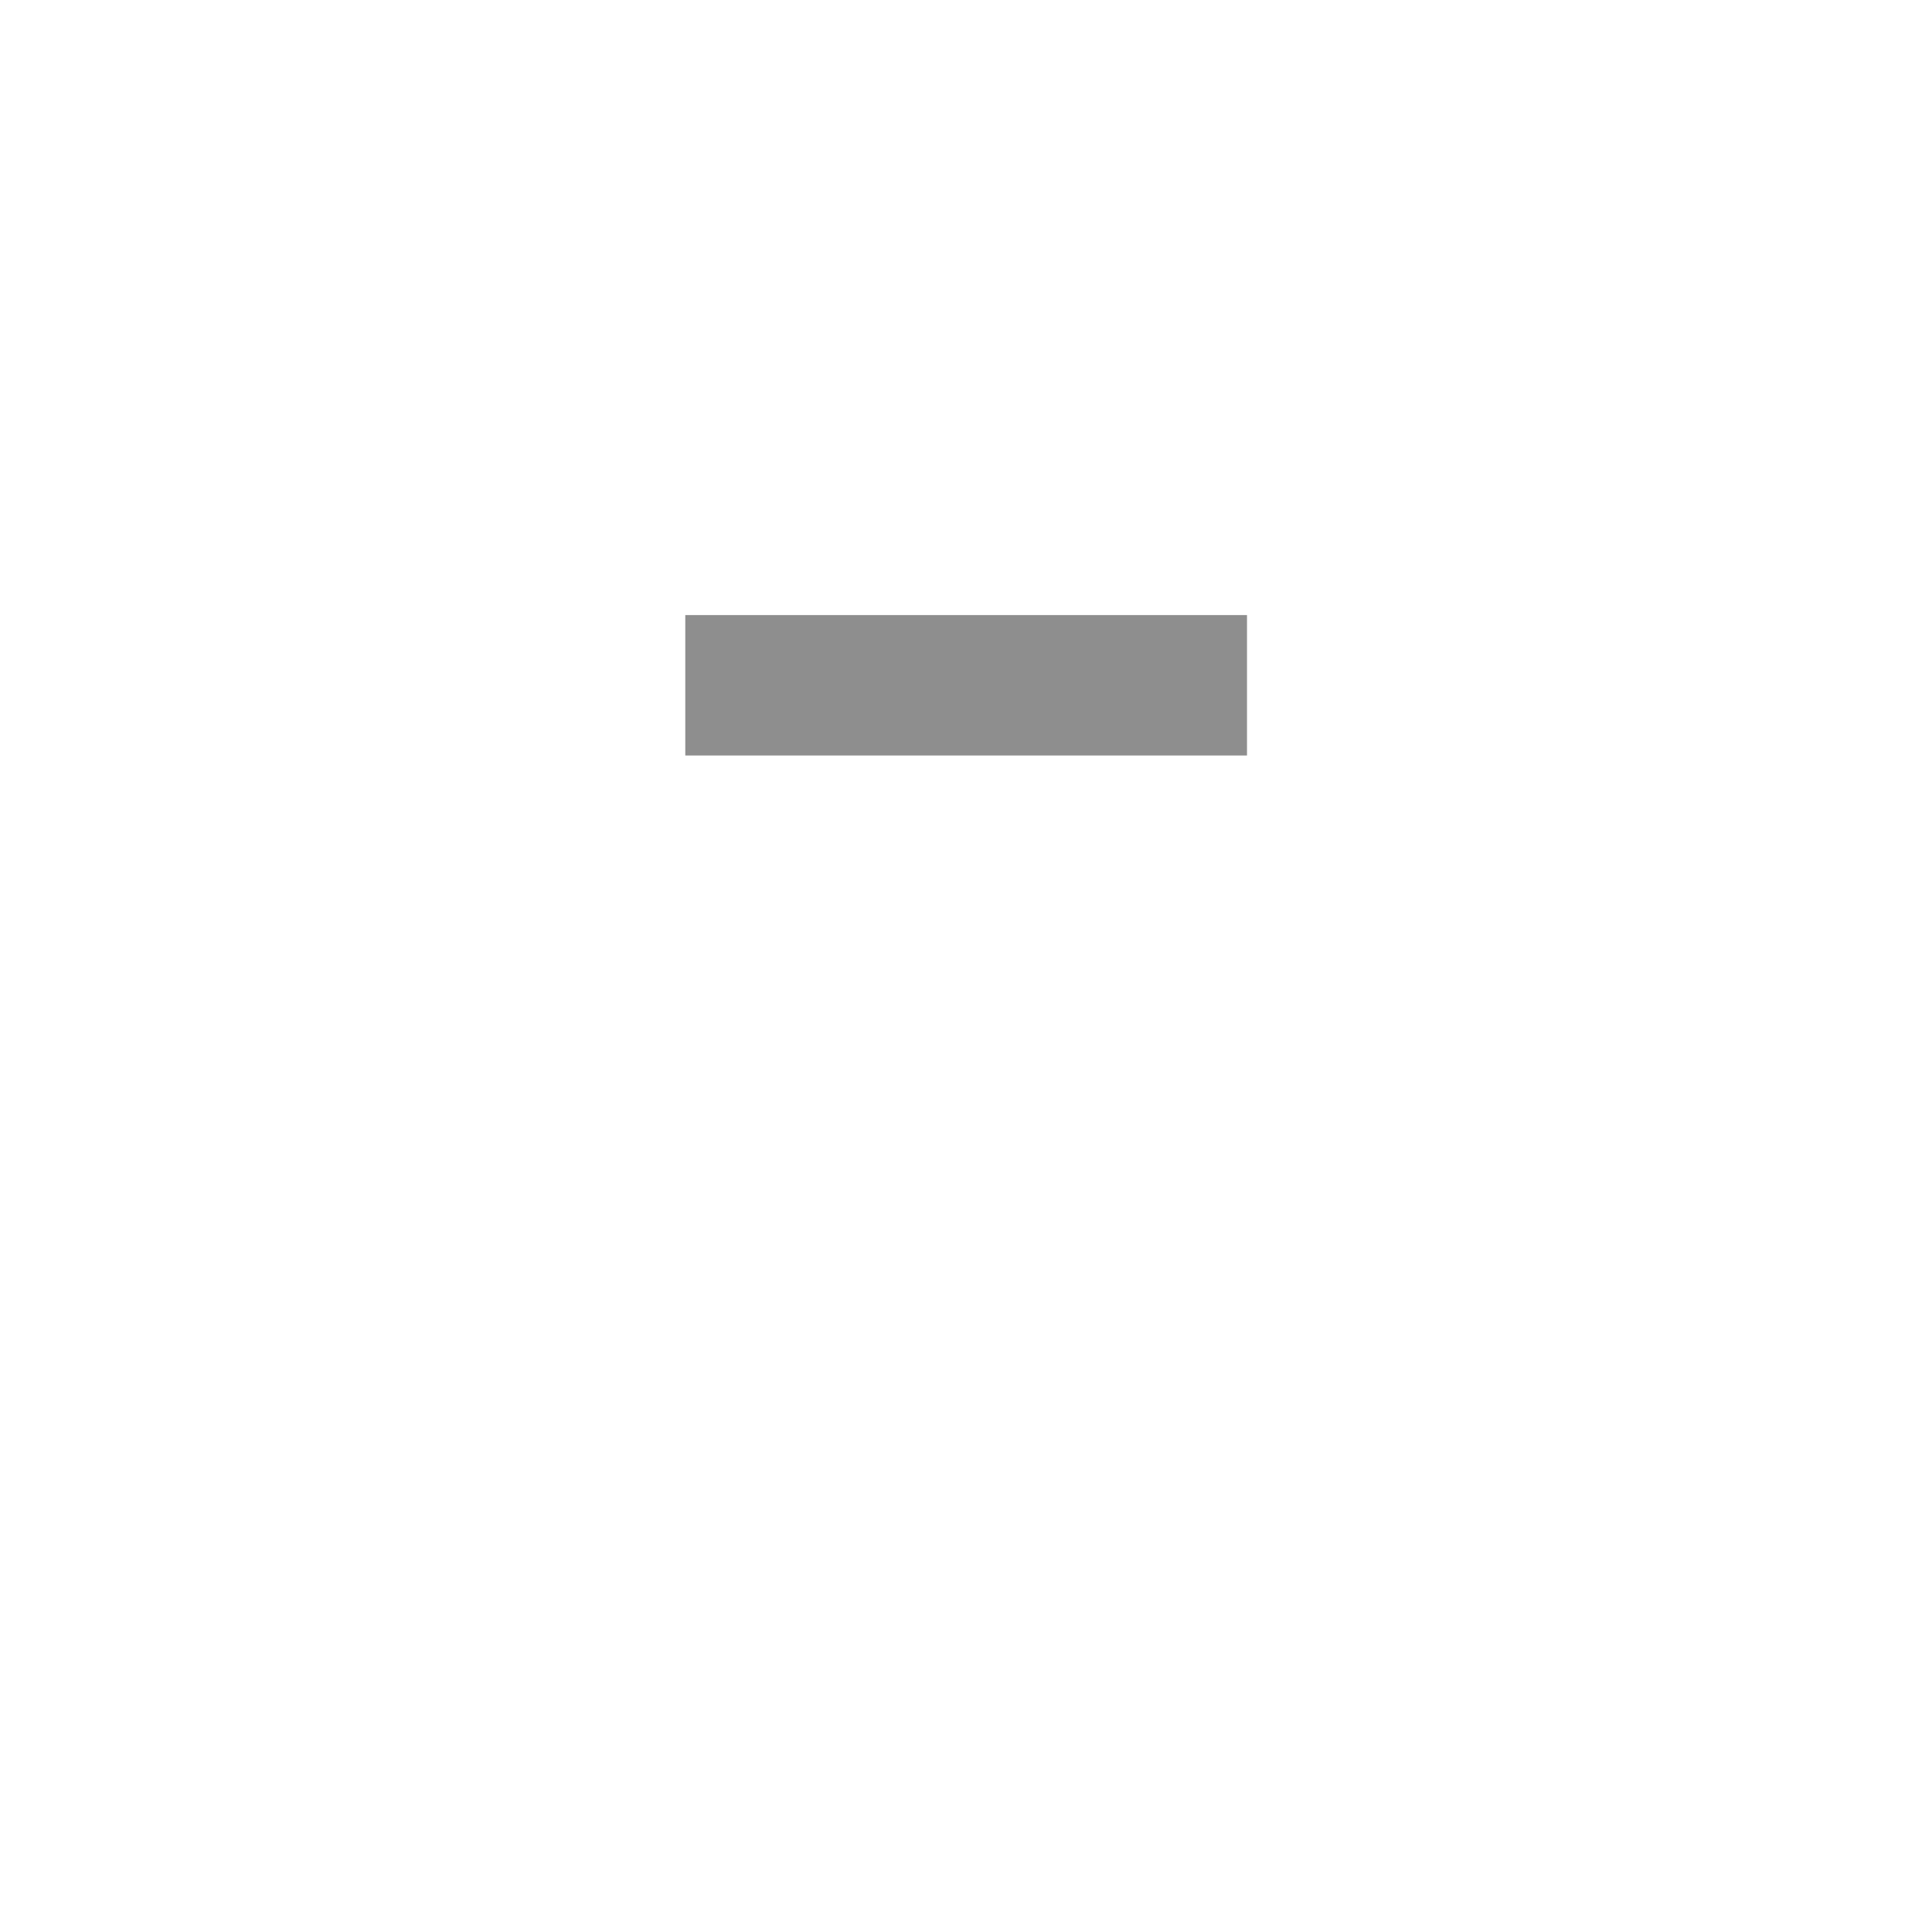
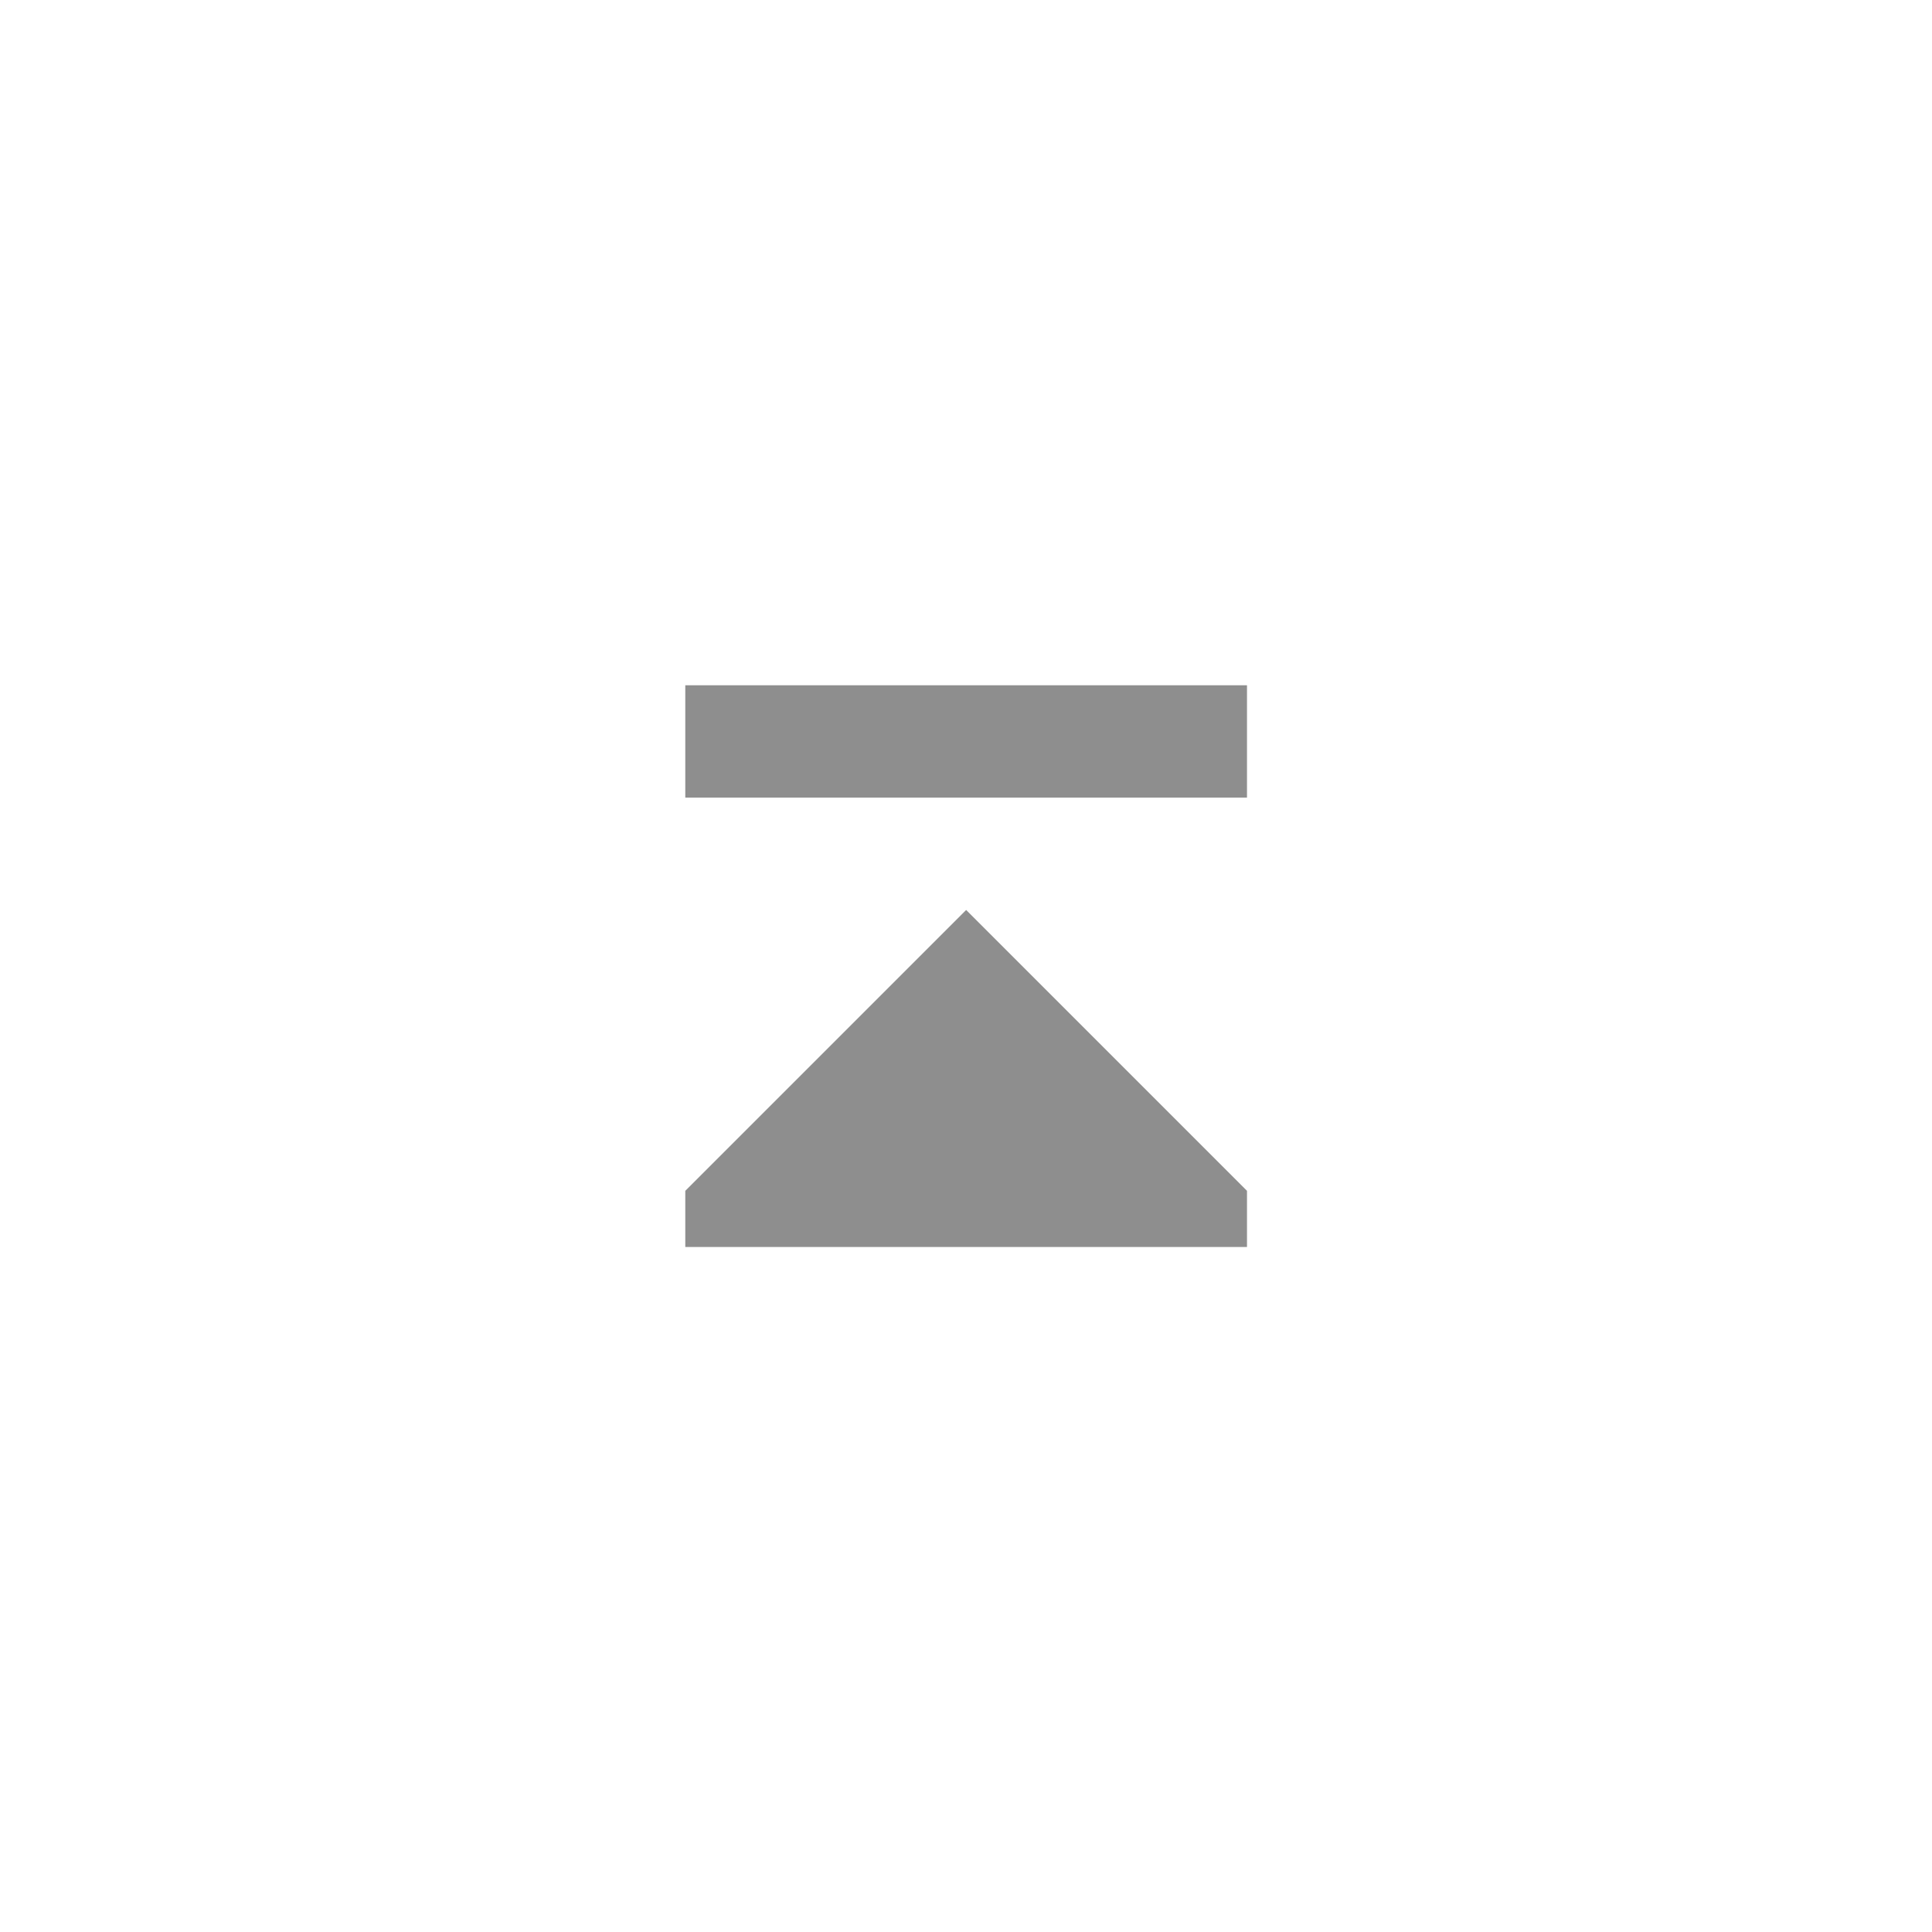
<svg xmlns="http://www.w3.org/2000/svg" width="26" height="26" viewBox="0 0 6.879 6.879" version="1.1" id="svg1">
  <defs id="defs1" />
  <g id="layer1">
-     <path style="fill:#8e8e8e" d="M 2.44 2.19 L 2.44 2.69 L 4.44 2.69 L 4.44 2.19 L 2.44 2.19 Z" />
+     <path style="fill:#8e8e8e;" d="M 2.44 4.44 L 2.44 4.24 L 3.44 3.24 L 4.44 4.24 L 4.44 4.44 L 2.44 4.44 Z M 2.44 2.84 L 2.44 2.44 L 4.44 2.44 L 4.44 2.84 L 2.44 2.84 Z" />
  </g>
</svg>
